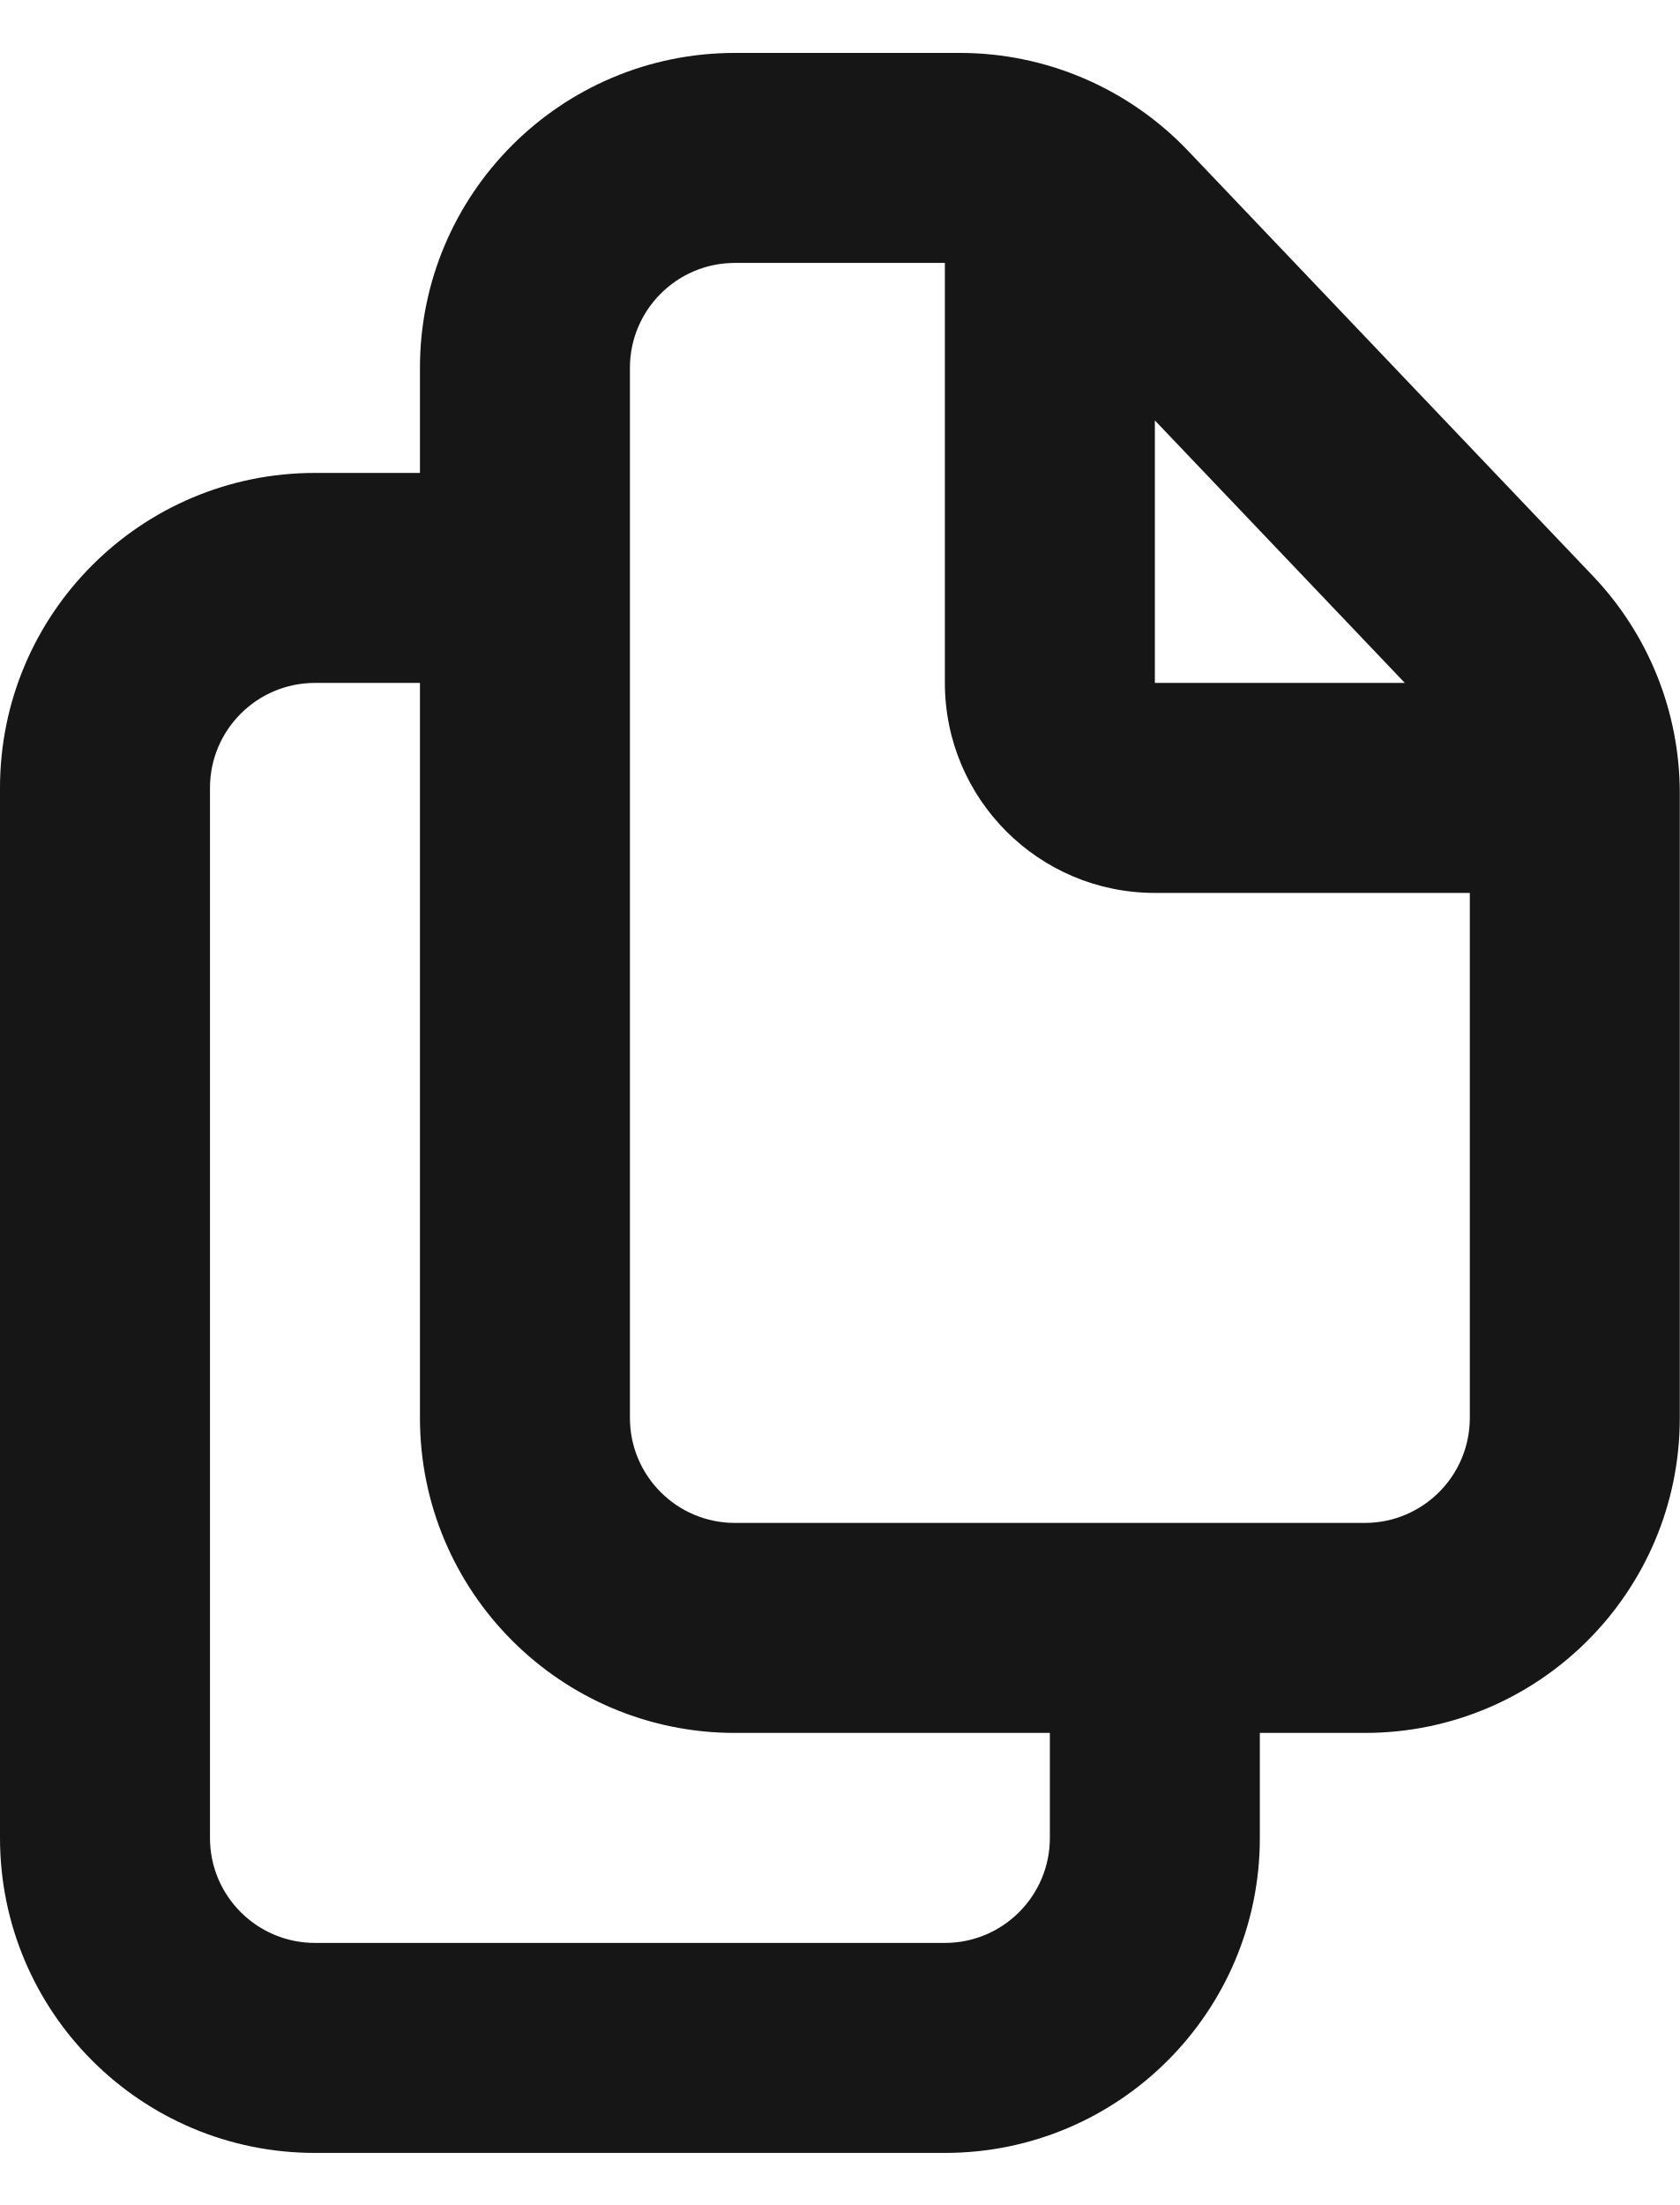
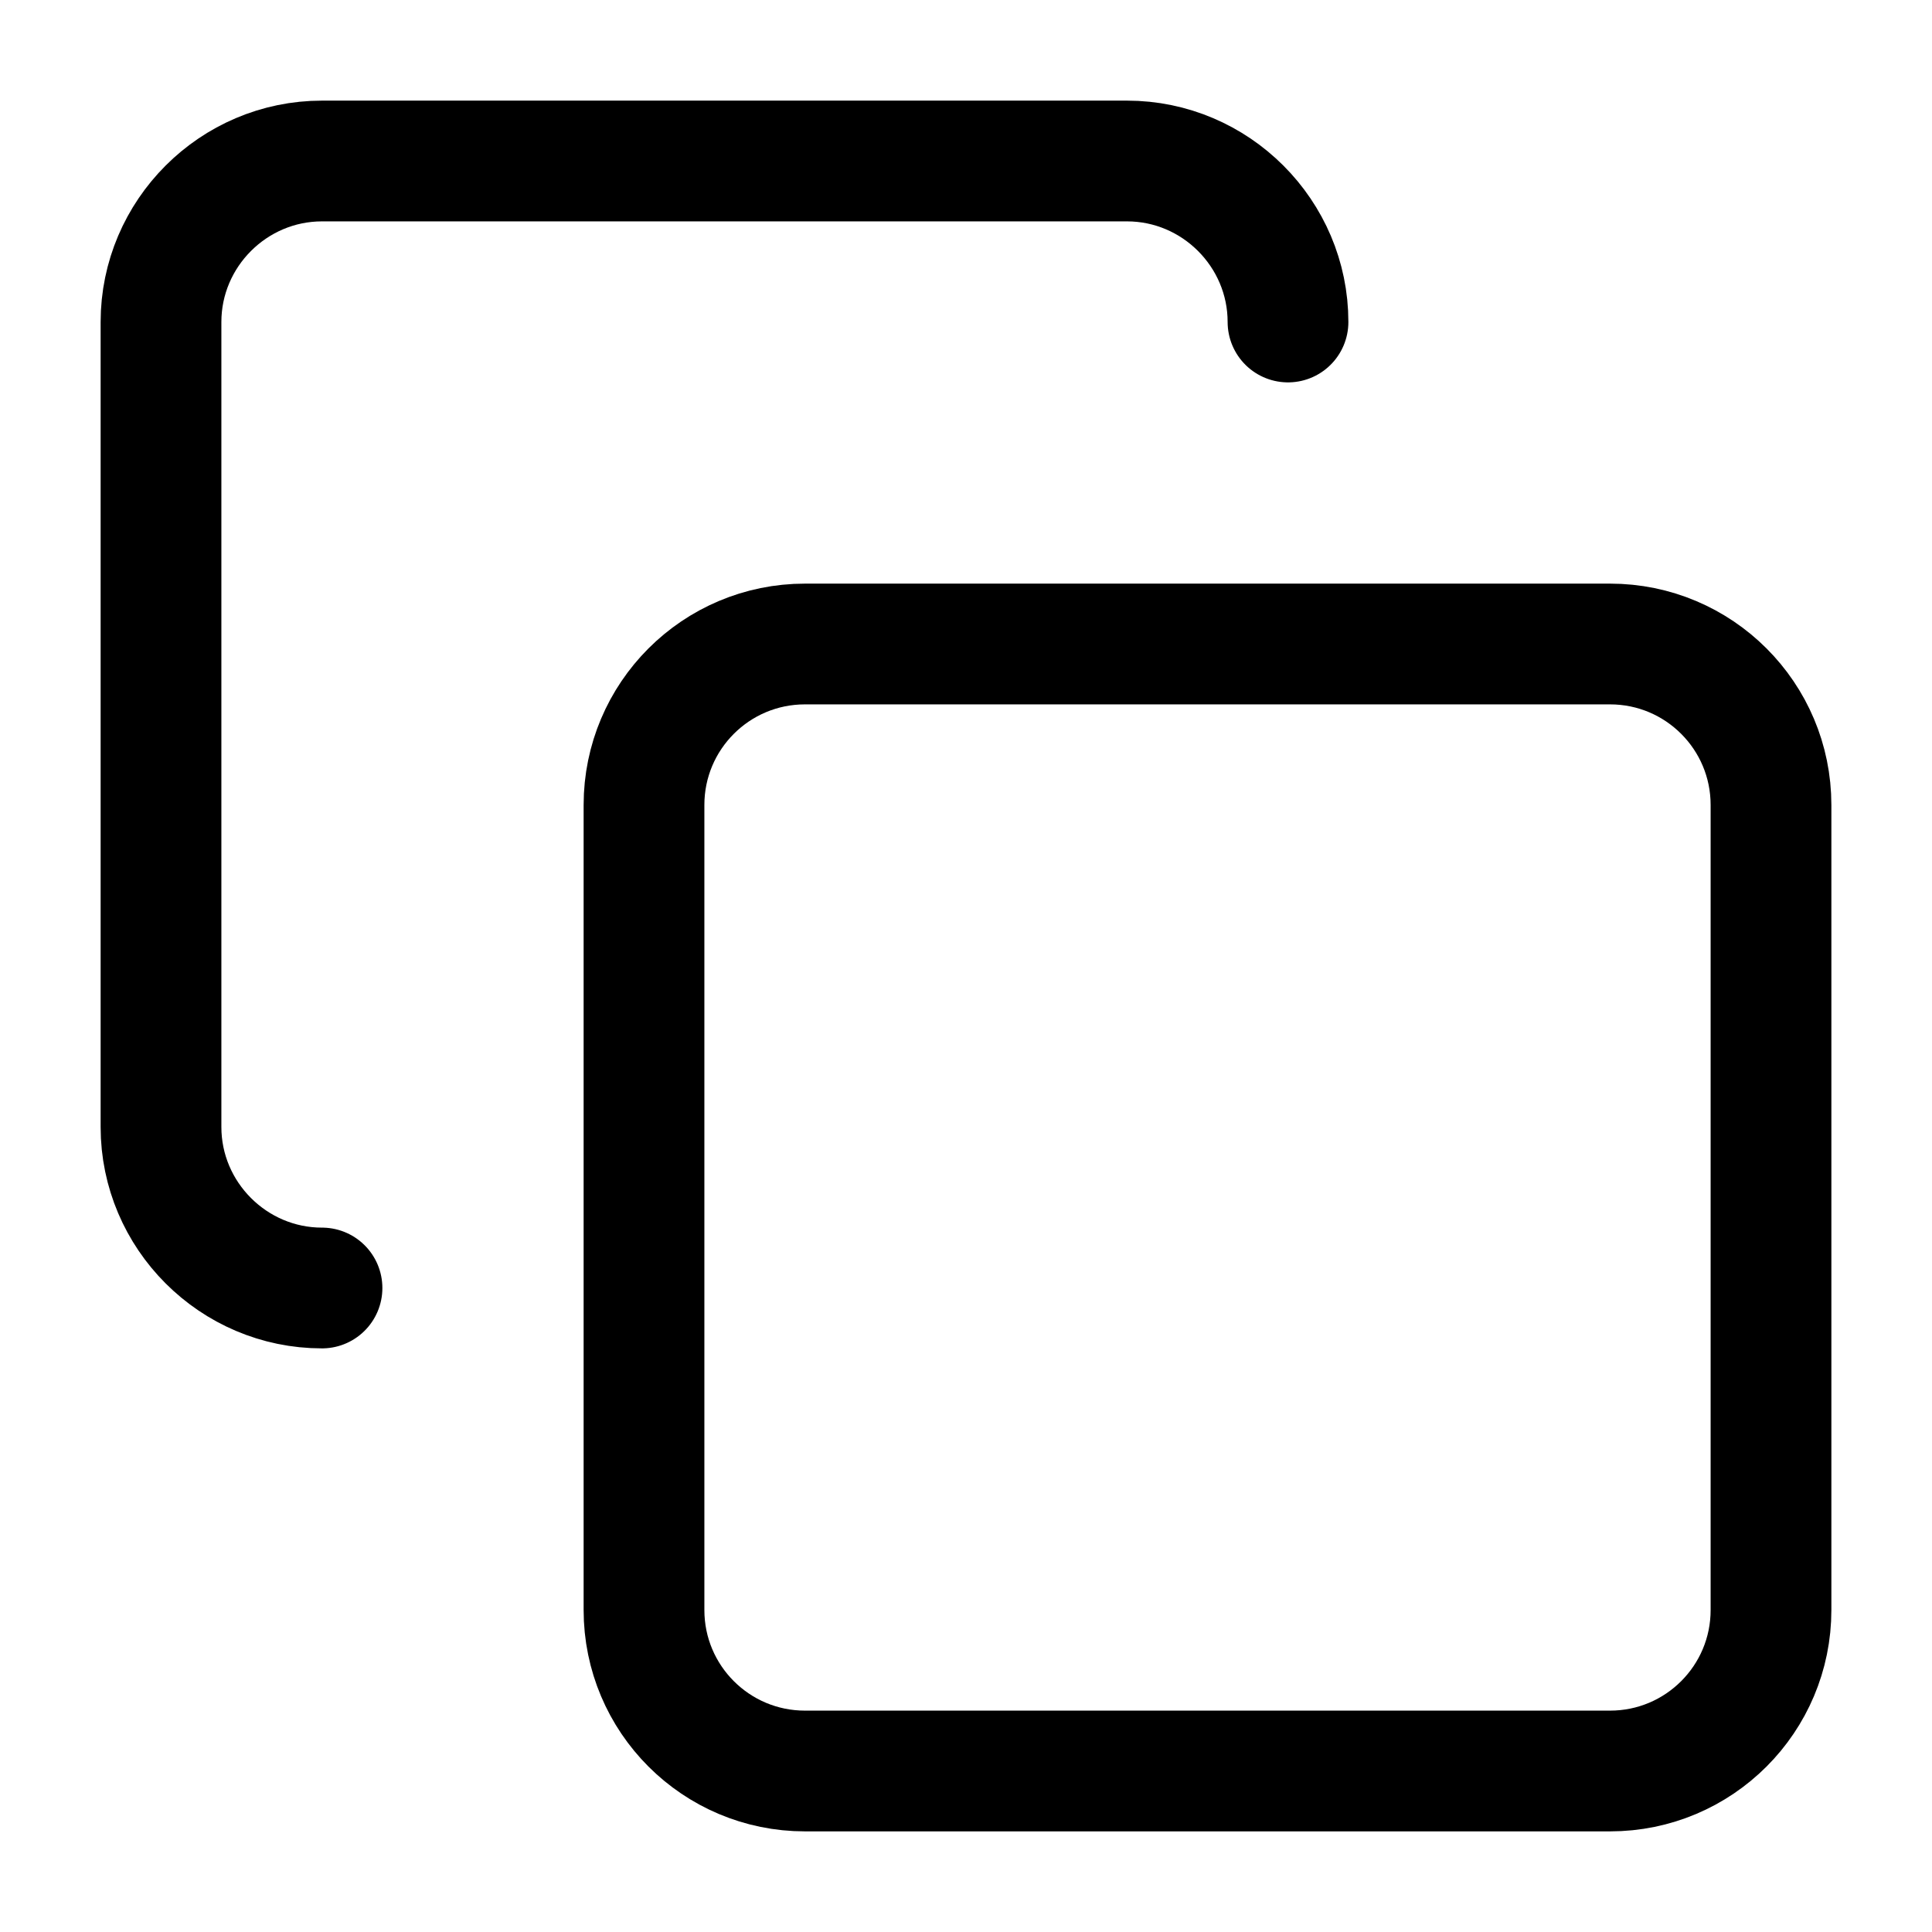
- <svg xmlns="http://www.w3.org/2000/svg" width="16" height="21" viewBox="0 0 16 21" fill="none">
-   <path fill-rule="evenodd" clip-rule="evenodd" d="M7 2.504C6.448 2.504 6 2.952 6 3.504V13.504C6 14.056 6.448 14.504 7 14.504H13C13.552 14.504 14 14.056 14 13.504V8.504H11C9.895 8.504 9 7.609 9 6.504V2.504H7ZM11 4.004V6.504H13.381L11 4.004ZM4 3.504C4 1.847 5.343 0.504 7 0.504H9.143C9.964 0.504 10.749 0.841 11.315 1.435L15.172 5.485C15.704 6.043 16 6.784 16 7.554V13.504C16 15.161 14.657 16.504 13 16.504H12V17.504C12 19.161 10.657 20.504 9 20.504H3C1.343 20.504 0 19.161 0 17.504V7.504C0 5.847 1.343 4.504 3 4.504H4V3.504ZM7 16.504H10V17.504C10 18.056 9.552 18.504 9 18.504H3C2.448 18.504 2 18.056 2 17.504V7.504C2 6.952 2.448 6.504 3 6.504H4V13.504C4 15.161 5.343 16.504 7 16.504Z" fill="#161616" />
+ <svg xmlns="http://www.w3.org/2000/svg" width="24" height="24" viewBox="0 0 24 24" fill="none">
+   <path d="M4 16C2.9 16 2 15.1 2 14V4C2 2.9 2.9 2 4 2H14C15.1 2 16 2.9 16 4M10 8H20C21.105 8 22 8.895 22 10V20C22 21.105 21.105 22 20 22H10C8.895 22 8 21.105 8 20V10C8 8.895 8.895 8 10 8Z" stroke="currentColor" stroke-width="1.5" stroke-linecap="round" stroke-linejoin="round" />
</svg>
